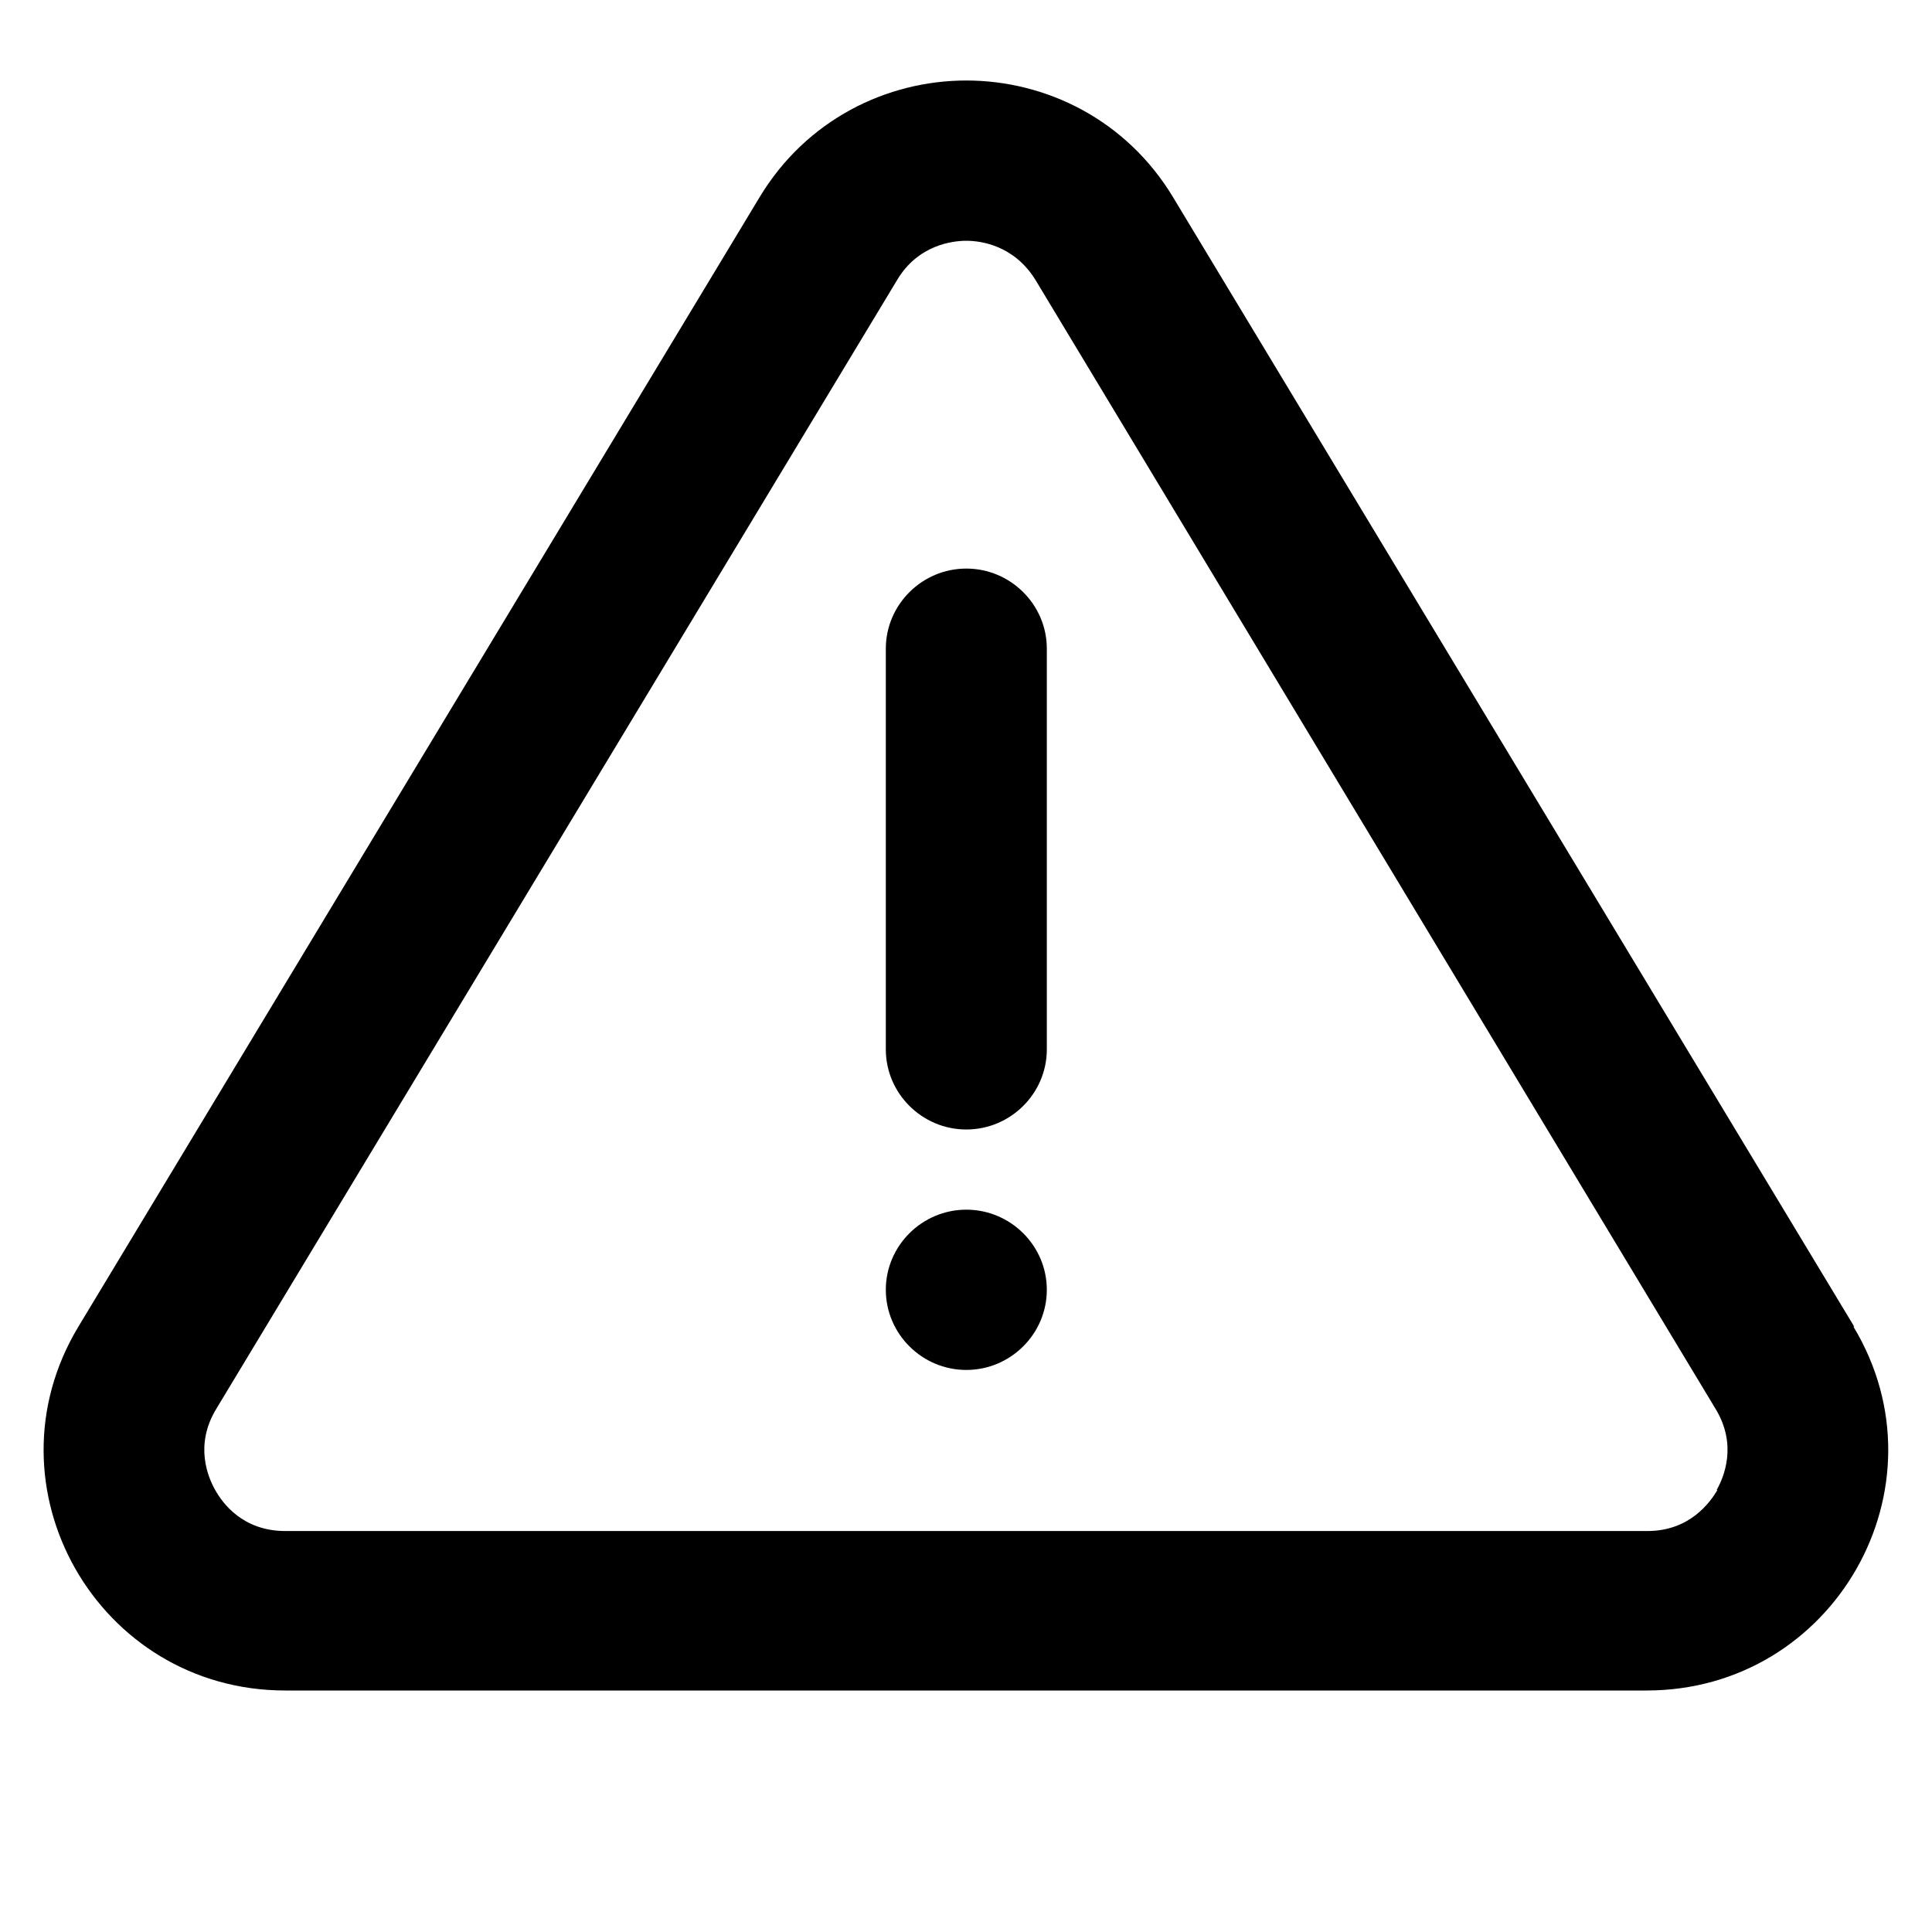
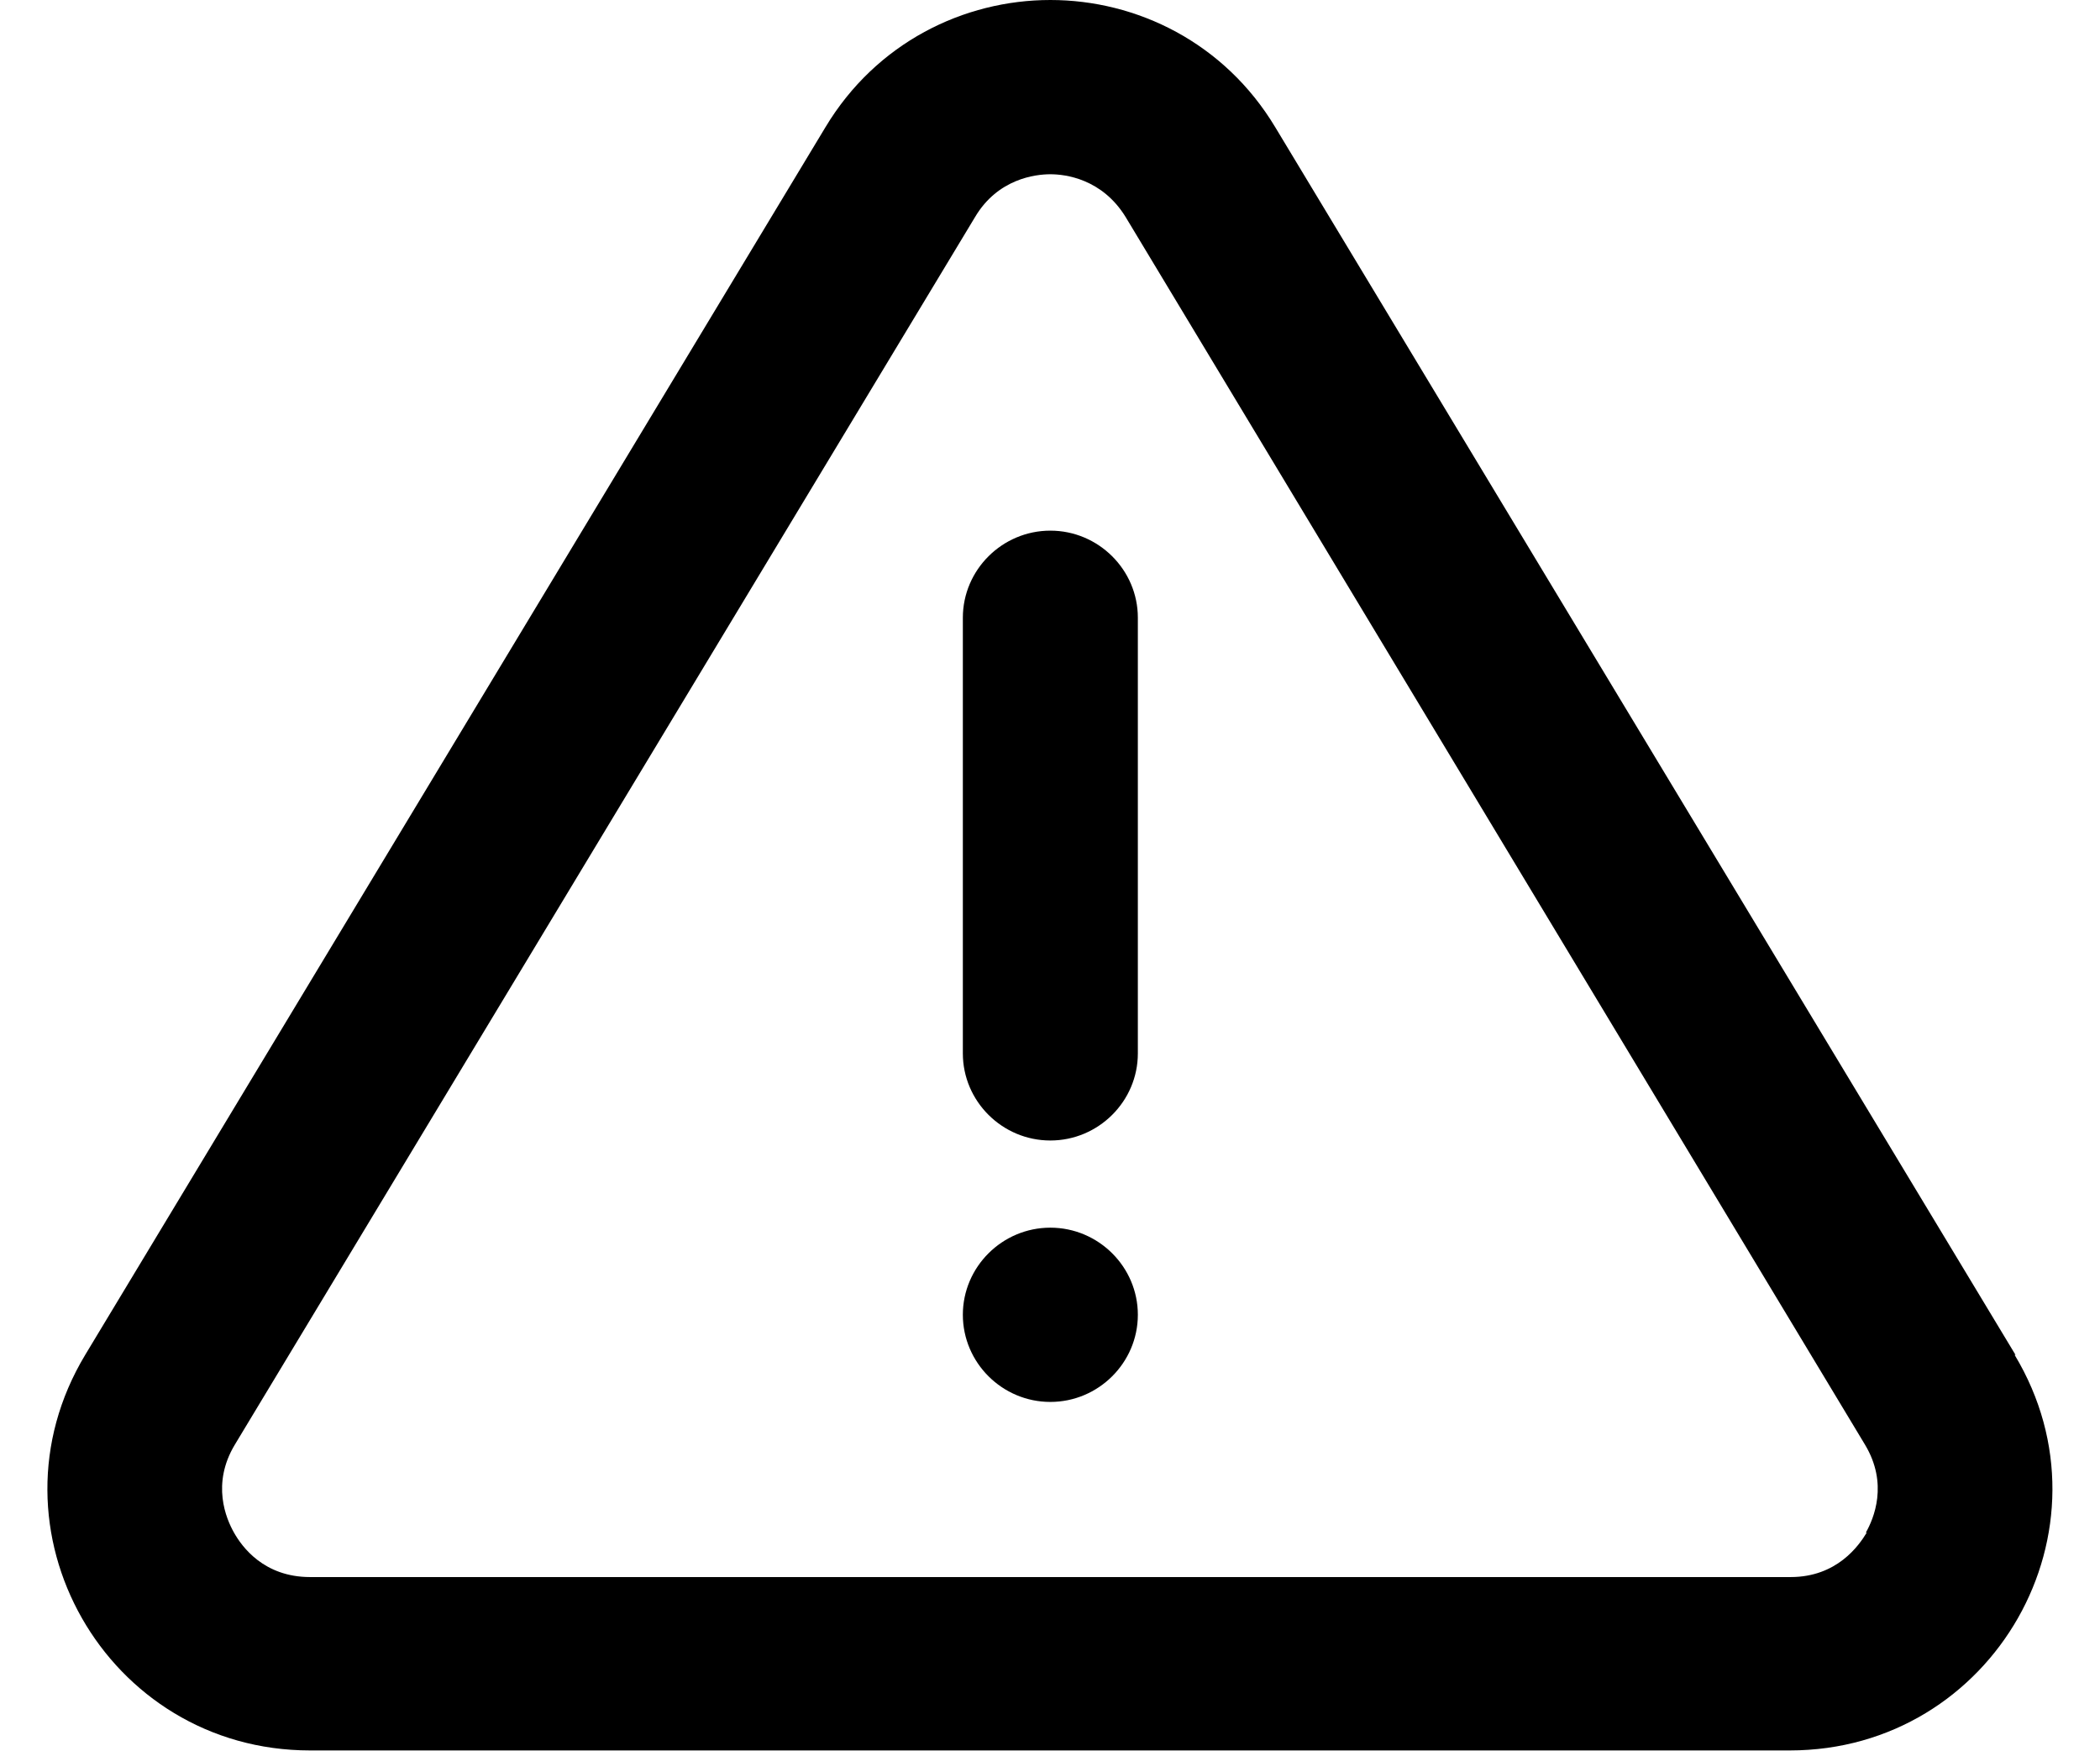
- <svg xmlns="http://www.w3.org/2000/svg" width="24" height="24" viewBox="0 0 24 24">
-   <path d="M23.034 16.48L14.574 2.453C13.994 1.488 12.994 1 12.004 1C11.014 1 10.014 1.488 9.434 2.453L0.974 16.48C-0.226 18.471 1.214 21 3.544 21H20.454C22.784 21 24.224 18.471 23.024 16.48H23.034ZM21.334 18.511C21.244 18.66 20.994 19.019 20.464 19.019H3.544C3.014 19.019 2.764 18.671 2.674 18.511C2.584 18.352 2.414 17.954 2.684 17.506L11.144 3.479C11.404 3.041 11.834 2.991 12.004 2.991C12.174 2.991 12.594 3.041 12.864 3.479L21.314 17.506C21.584 17.954 21.414 18.352 21.324 18.511H21.334ZM13.004 8.058V13.036C13.004 13.583 12.554 14.031 12.004 14.031C11.454 14.031 11.004 13.583 11.004 13.036V8.058C11.004 7.511 11.454 7.063 12.004 7.063C12.554 7.063 13.004 7.511 13.004 8.058ZM13.004 16.022C13.004 16.57 12.554 17.018 12.004 17.018C11.454 17.018 11.004 16.57 11.004 16.022C11.004 15.475 11.454 15.027 12.004 15.027C12.554 15.027 13.004 15.475 13.004 16.022Z" />
+ <svg xmlns="http://www.w3.org/2000/svg" width="24" height="20" viewBox="0 0 24 20">
+   <path d="M23.034 15.48L14.574 1.453C13.994 0.488 12.994 0 12.004 0C11.014 0 10.014 0.488 9.434 1.453L0.974 15.48C-0.226 17.471 1.214 20 3.544 20H20.454C22.784 20 24.224 17.471 23.024 15.48H23.034ZM21.334 17.511C21.244 17.66 20.994 18.019 20.464 18.019H3.544C3.014 18.019 2.764 17.671 2.674 17.511C2.584 17.352 2.414 16.954 2.684 16.506L11.144 2.479C11.404 2.041 11.834 1.991 12.004 1.991C12.174 1.991 12.594 2.041 12.864 2.479L21.314 16.506C21.584 16.954 21.414 17.352 21.324 17.511H21.334ZM13.004 7.058V12.036C13.004 12.583 12.554 13.031 12.004 13.031C11.454 13.031 11.004 12.583 11.004 12.036V7.058C11.004 6.511 11.454 6.063 12.004 6.063C12.554 6.063 13.004 6.511 13.004 7.058ZM13.004 15.022C13.004 15.57 12.554 16.018 12.004 16.018C11.454 16.018 11.004 15.57 11.004 15.022C11.004 14.475 11.454 14.027 12.004 14.027C12.554 14.027 13.004 14.475 13.004 15.022Z" />
</svg>
